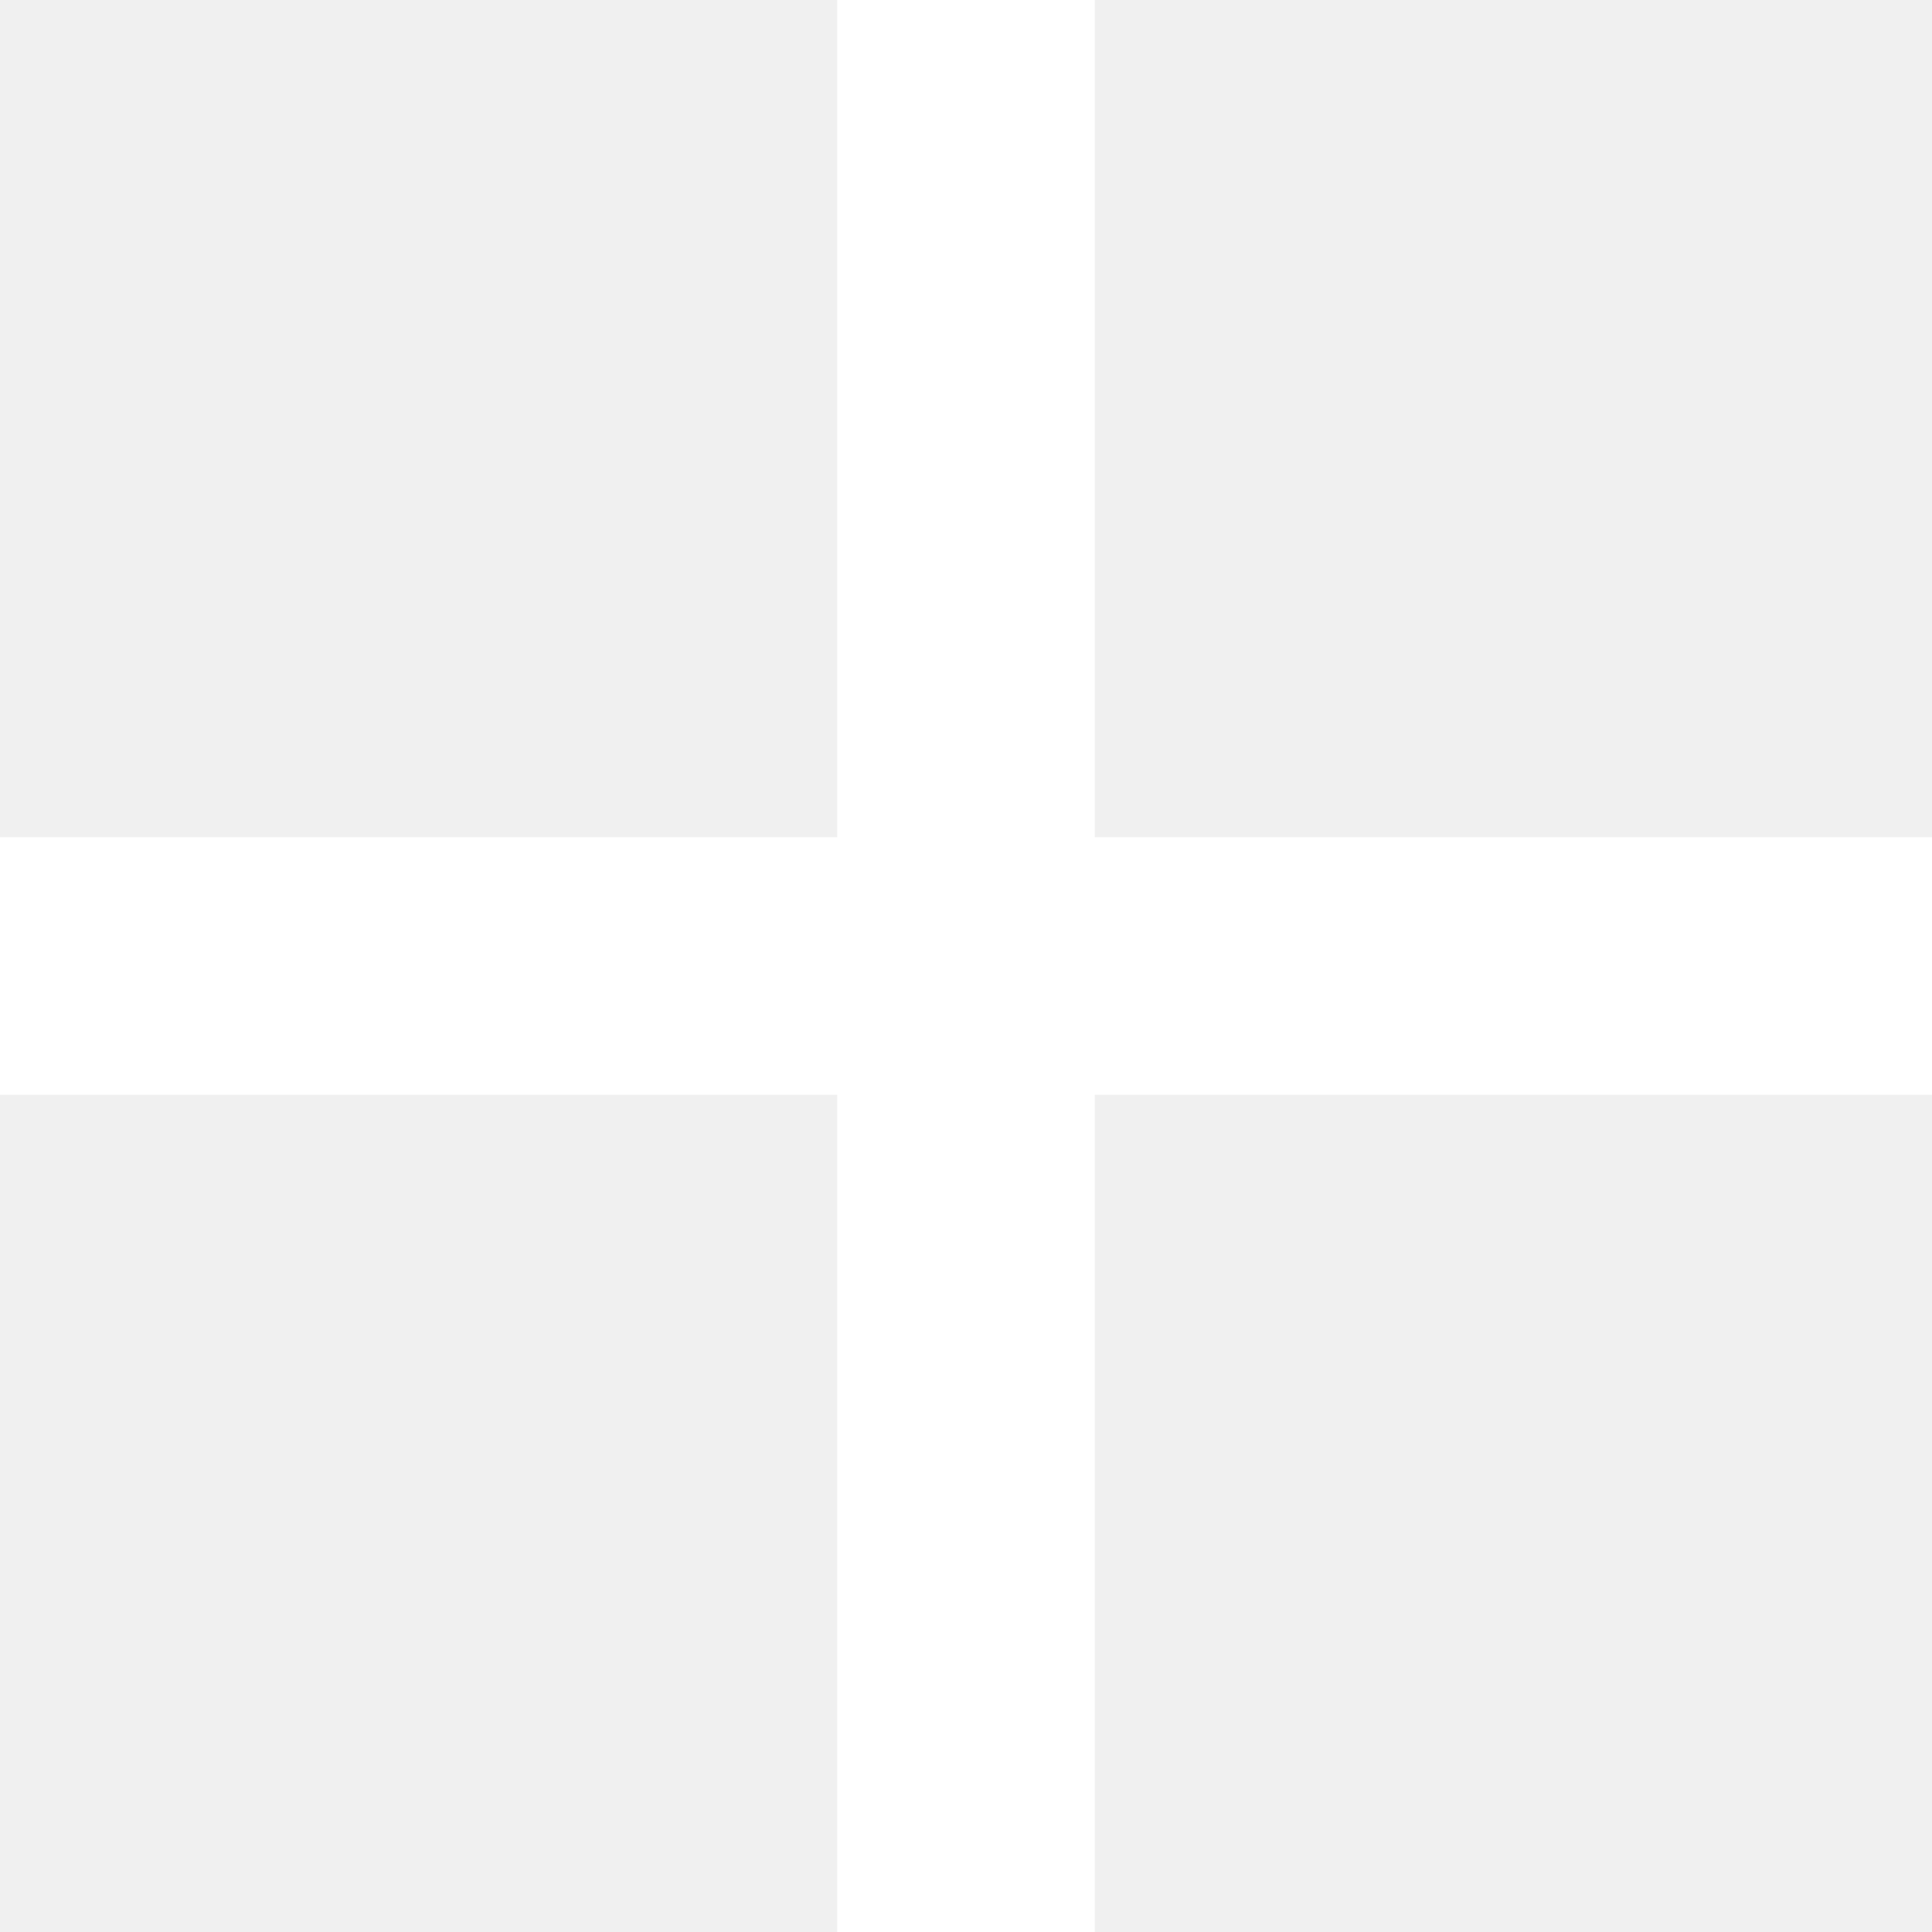
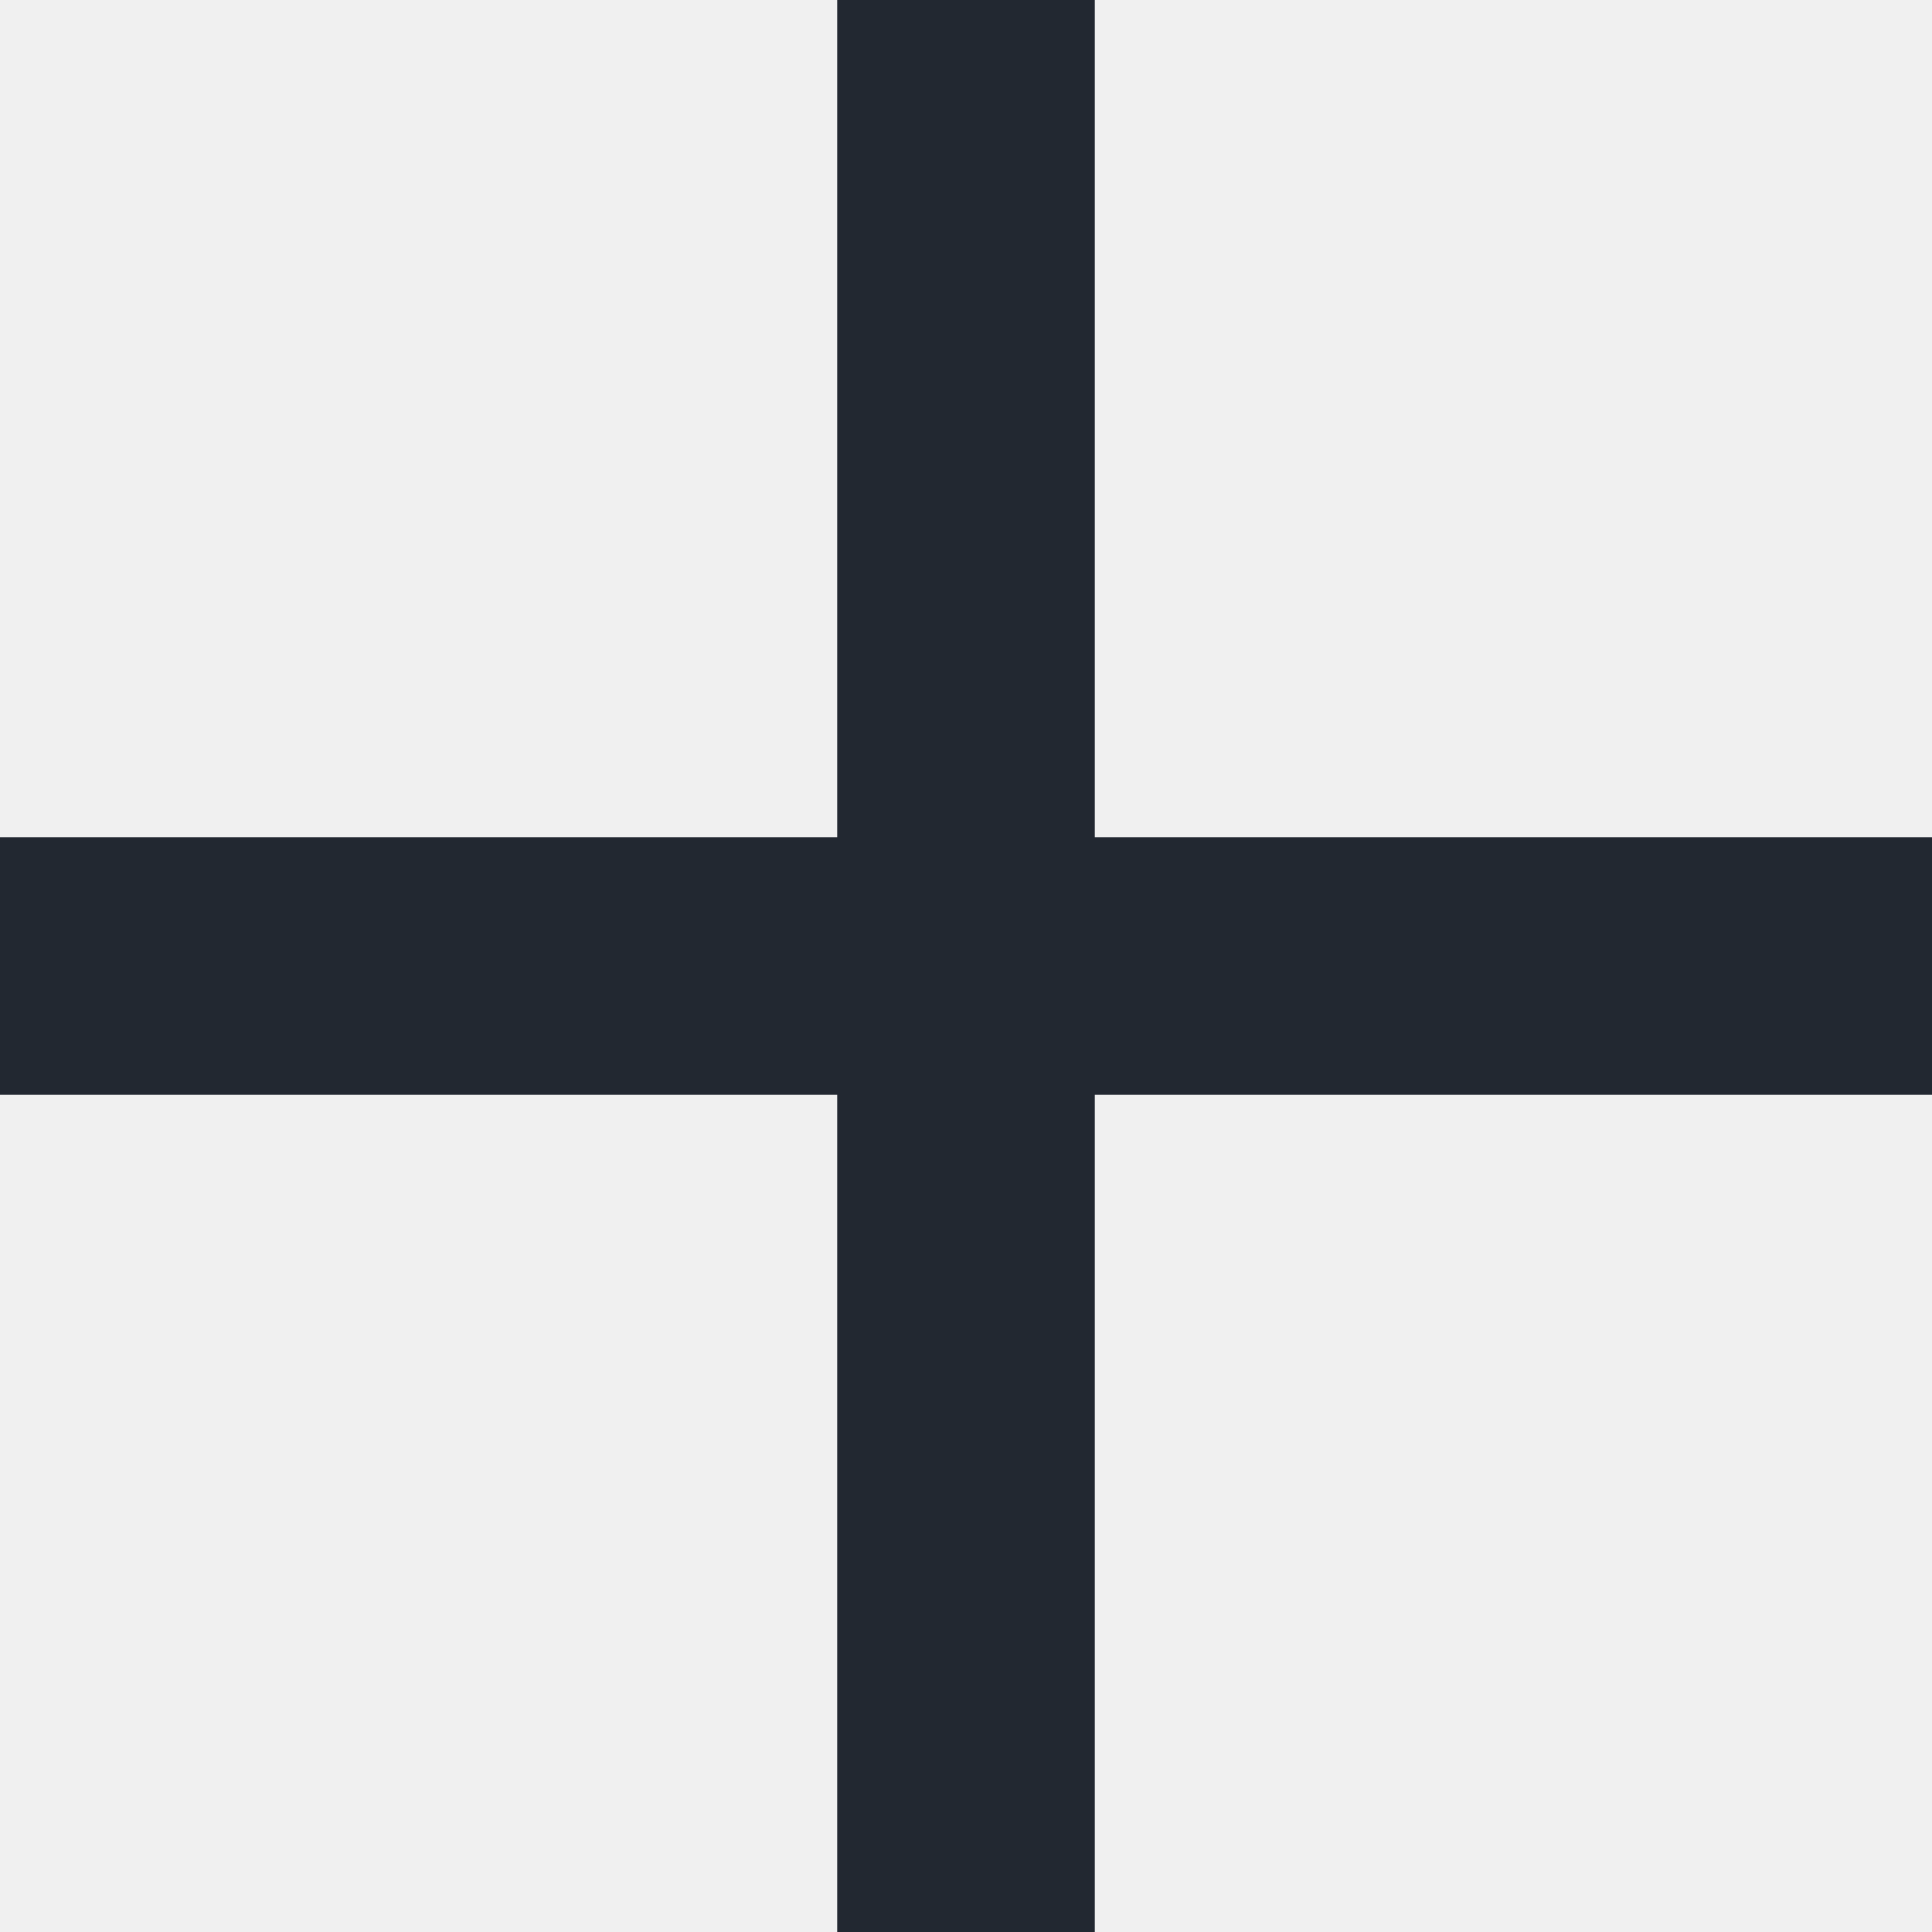
- <svg xmlns="http://www.w3.org/2000/svg" width="30px" height="30px" viewBox="0 0 30 30" version="1.1">
+ <svg xmlns="http://www.w3.org/2000/svg" fill="#222831" width="30px" height="30px" viewBox="0 0 30 30" version="1.1">
  <defs />
  <g id="Symbols" stroke="none" stroke-width="1" fill="none" fill-rule="evenodd">
-     <g id="plus" fill="#FFFFFF">
+     <g id="plus" fill="#222831">
      <g id="Group">
        <rect id="Rectangle-3" x="1.42108547e-14" y="13" width="30" height="4" />
        <rect id="Rectangle-3" x="13" y="1.95399252e-14" width="4" height="30" />
      </g>
    </g>
  </g>
</svg>
